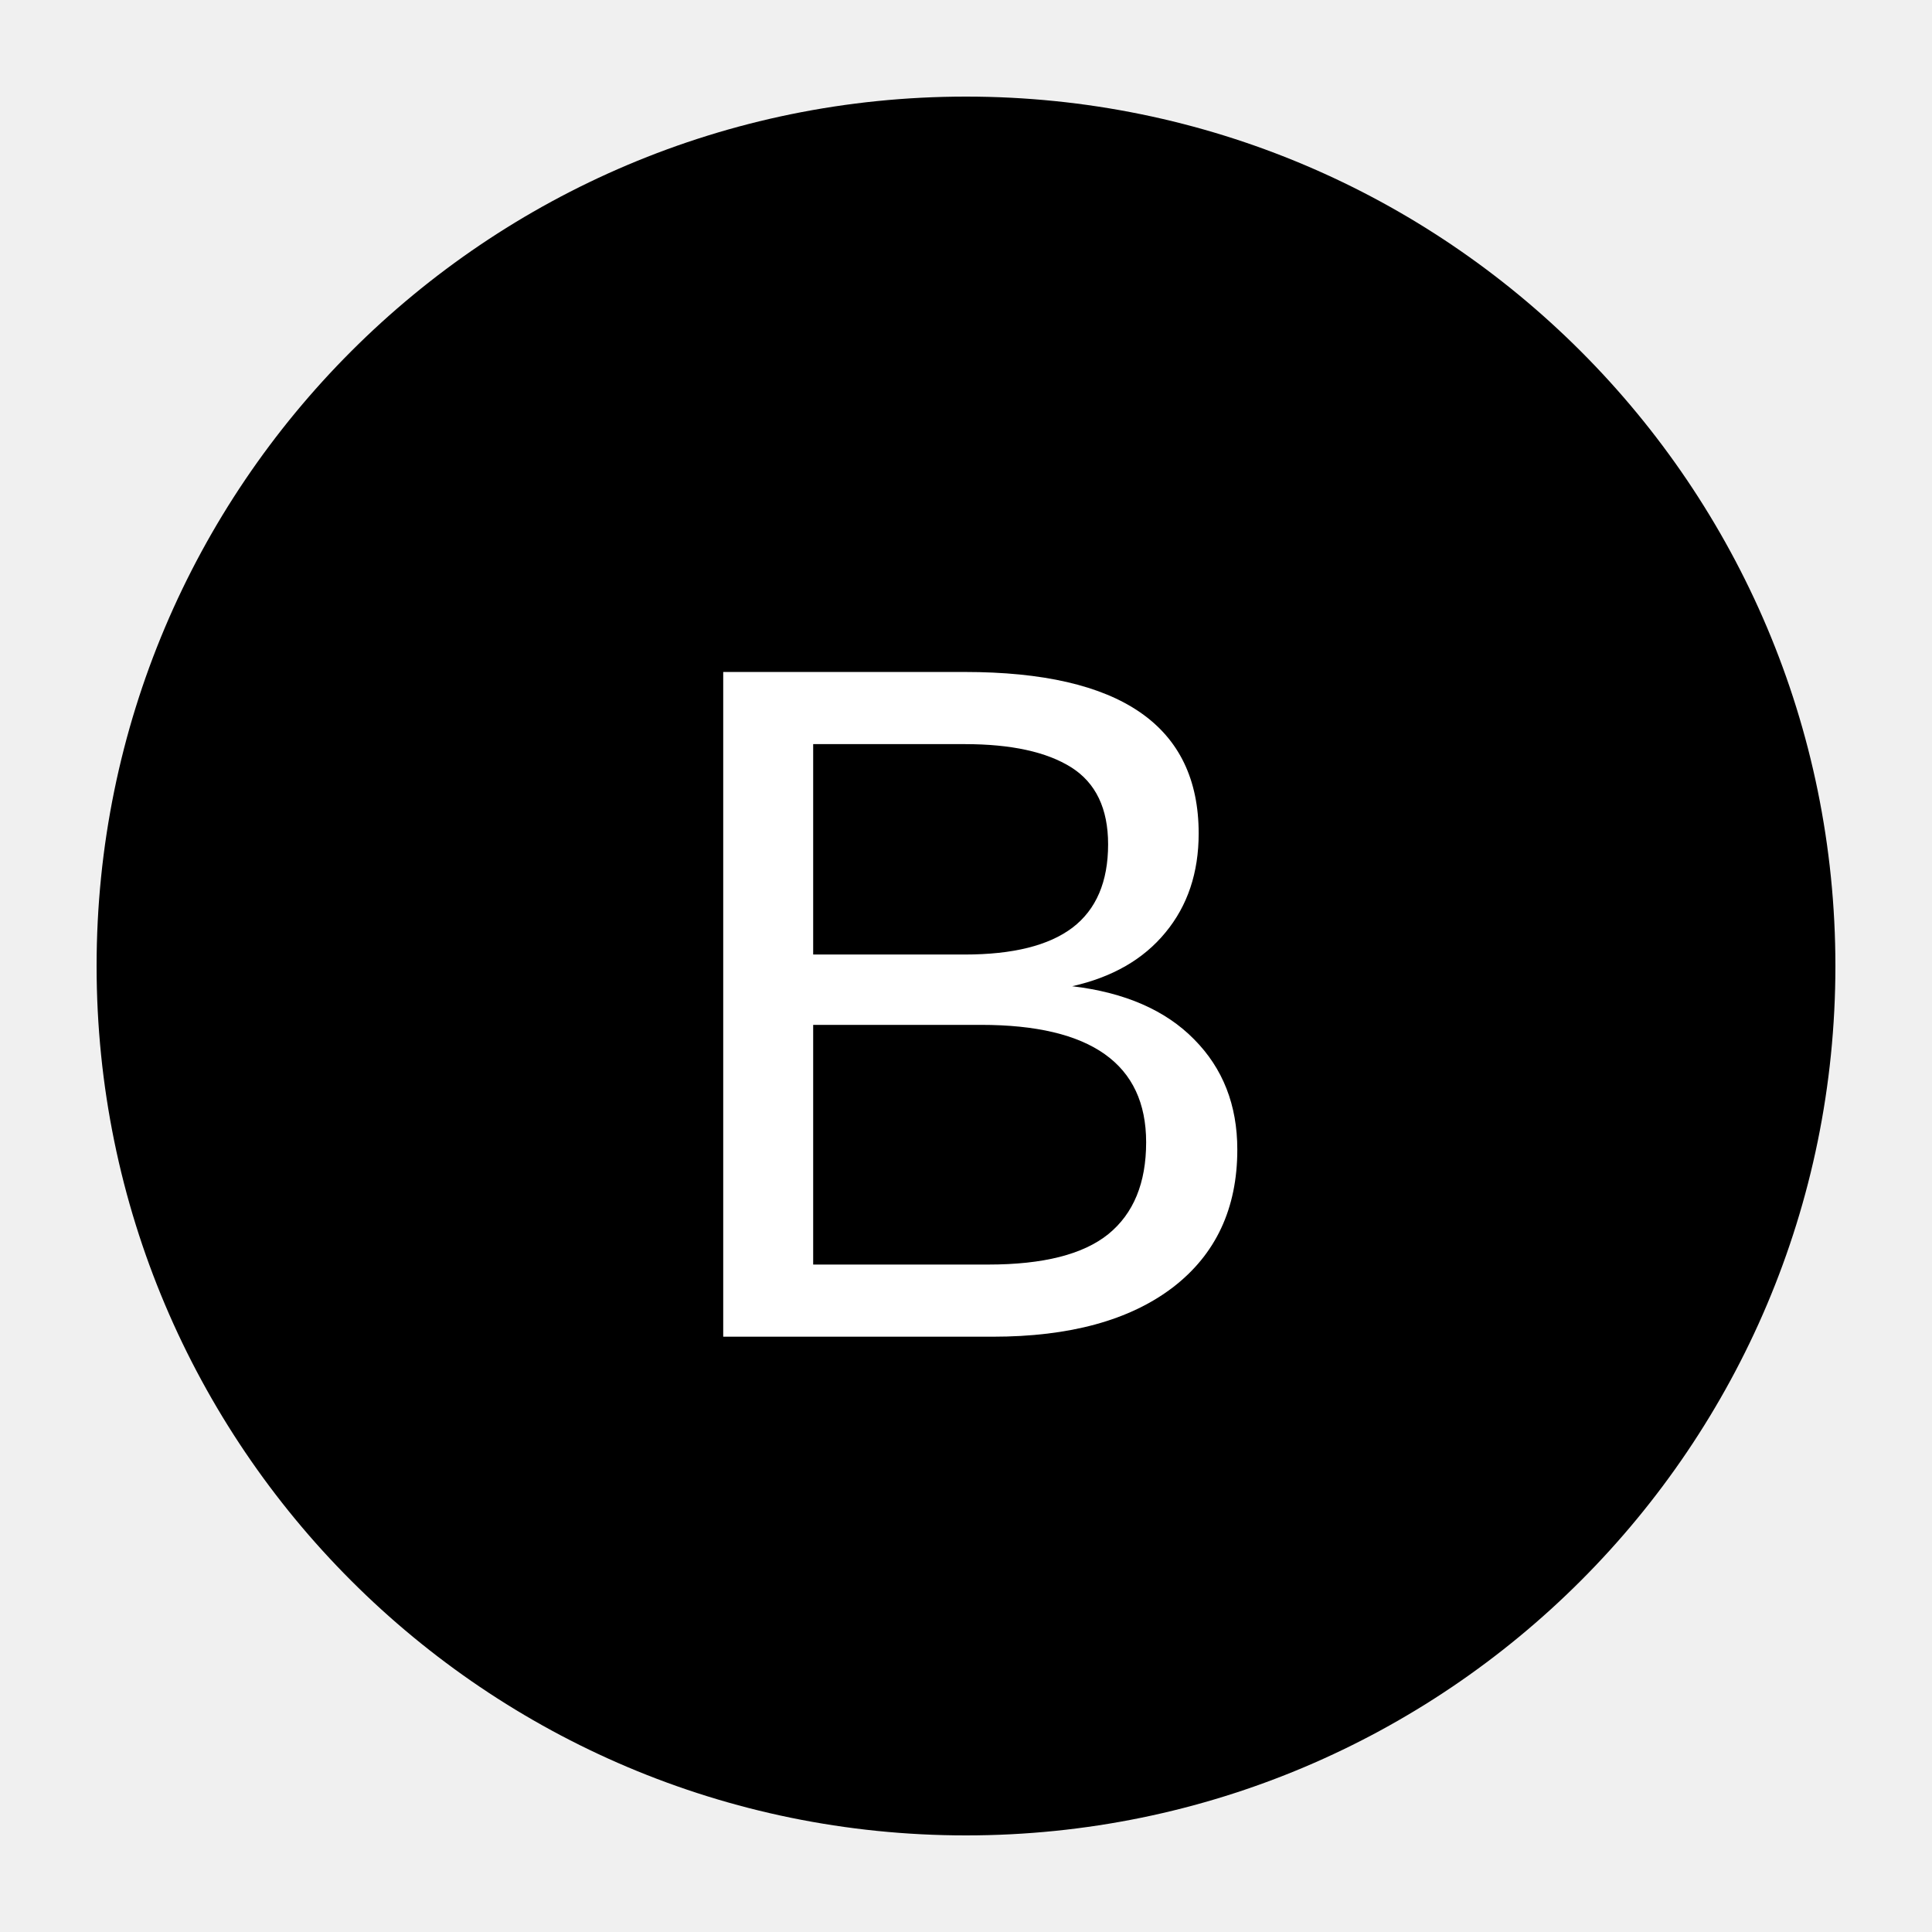
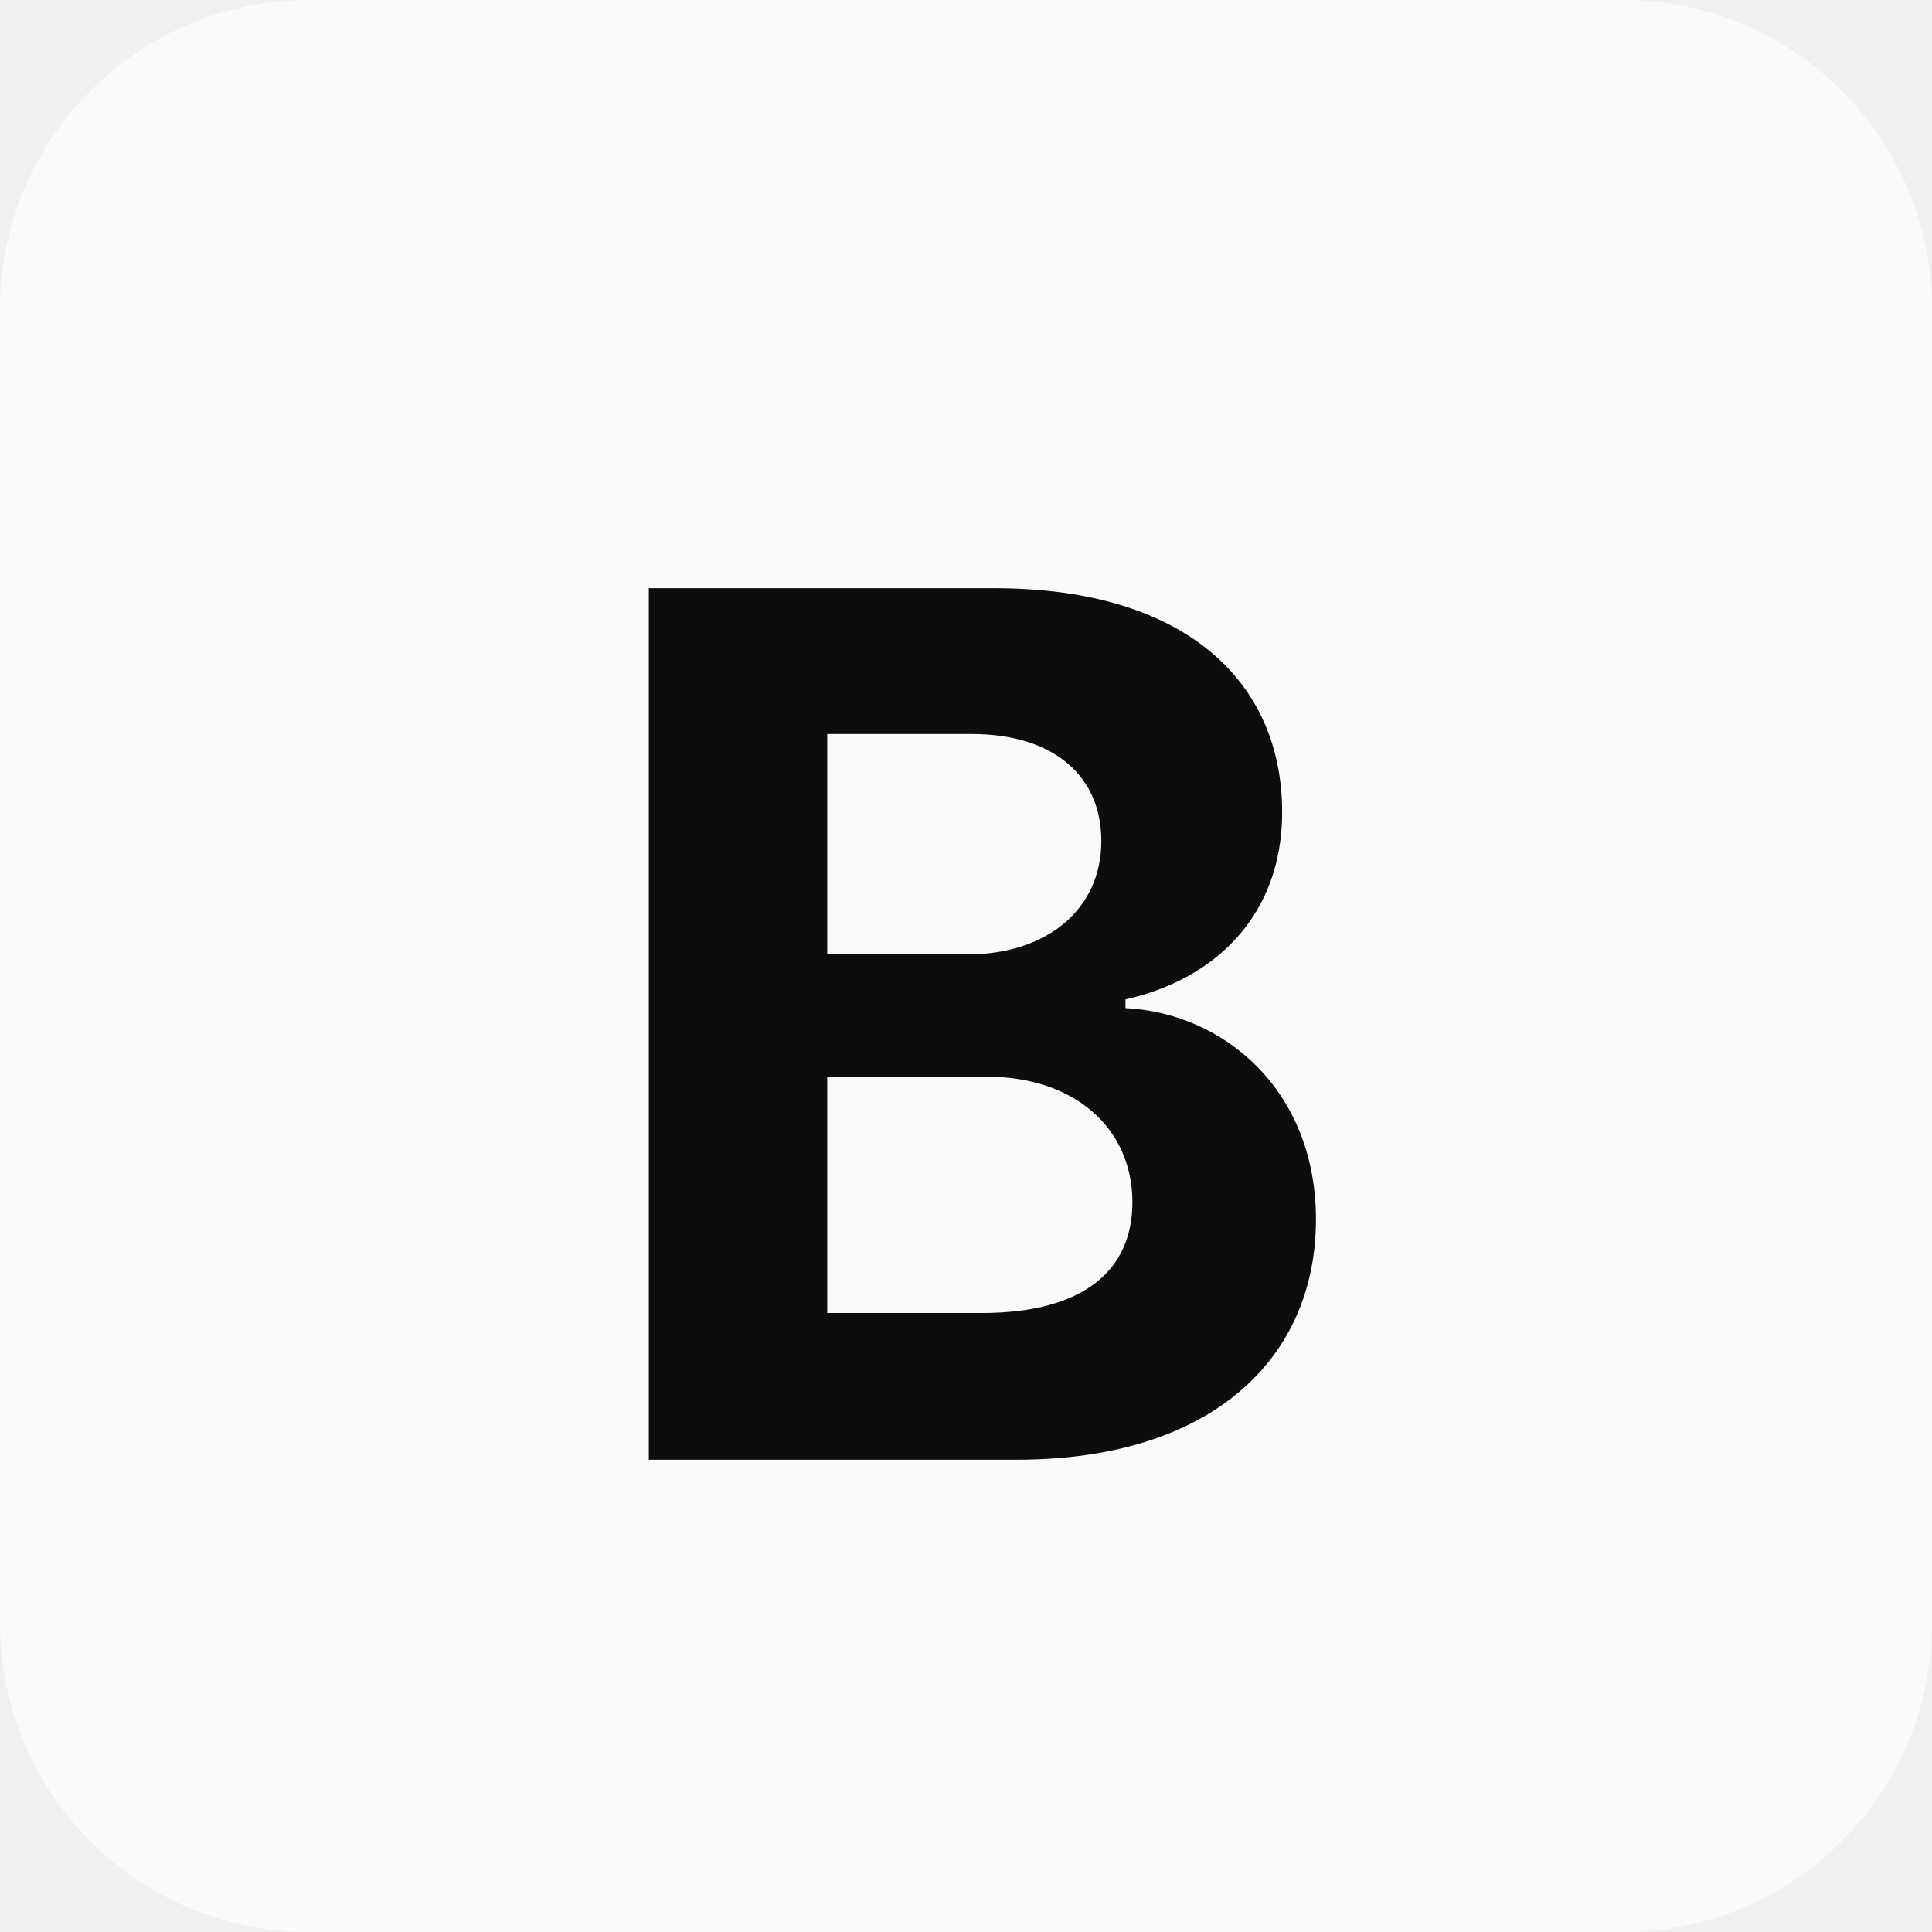
<svg xmlns="http://www.w3.org/2000/svg" viewBox="0 0 100 100">
-   <circle cx="50" cy="50" r="45" fill="black" />
-   <text x="50%" y="55%" dominant-baseline="middle" text-anchor="middle" font-family="Arial, sans-serif" font-size="50" fill="white">B</text>
+   <rect width="100" height="100" rx="16" fill="#fafafa" />
+   <text x="50" y="53" dominant-baseline="central" text-anchor="middle" font-family="Inter, 'Helvetica Neue', Helvetica, Arial, sans-serif" font-weight="700" font-size="62" fill="#0d0d0d">B</text>
</svg>
